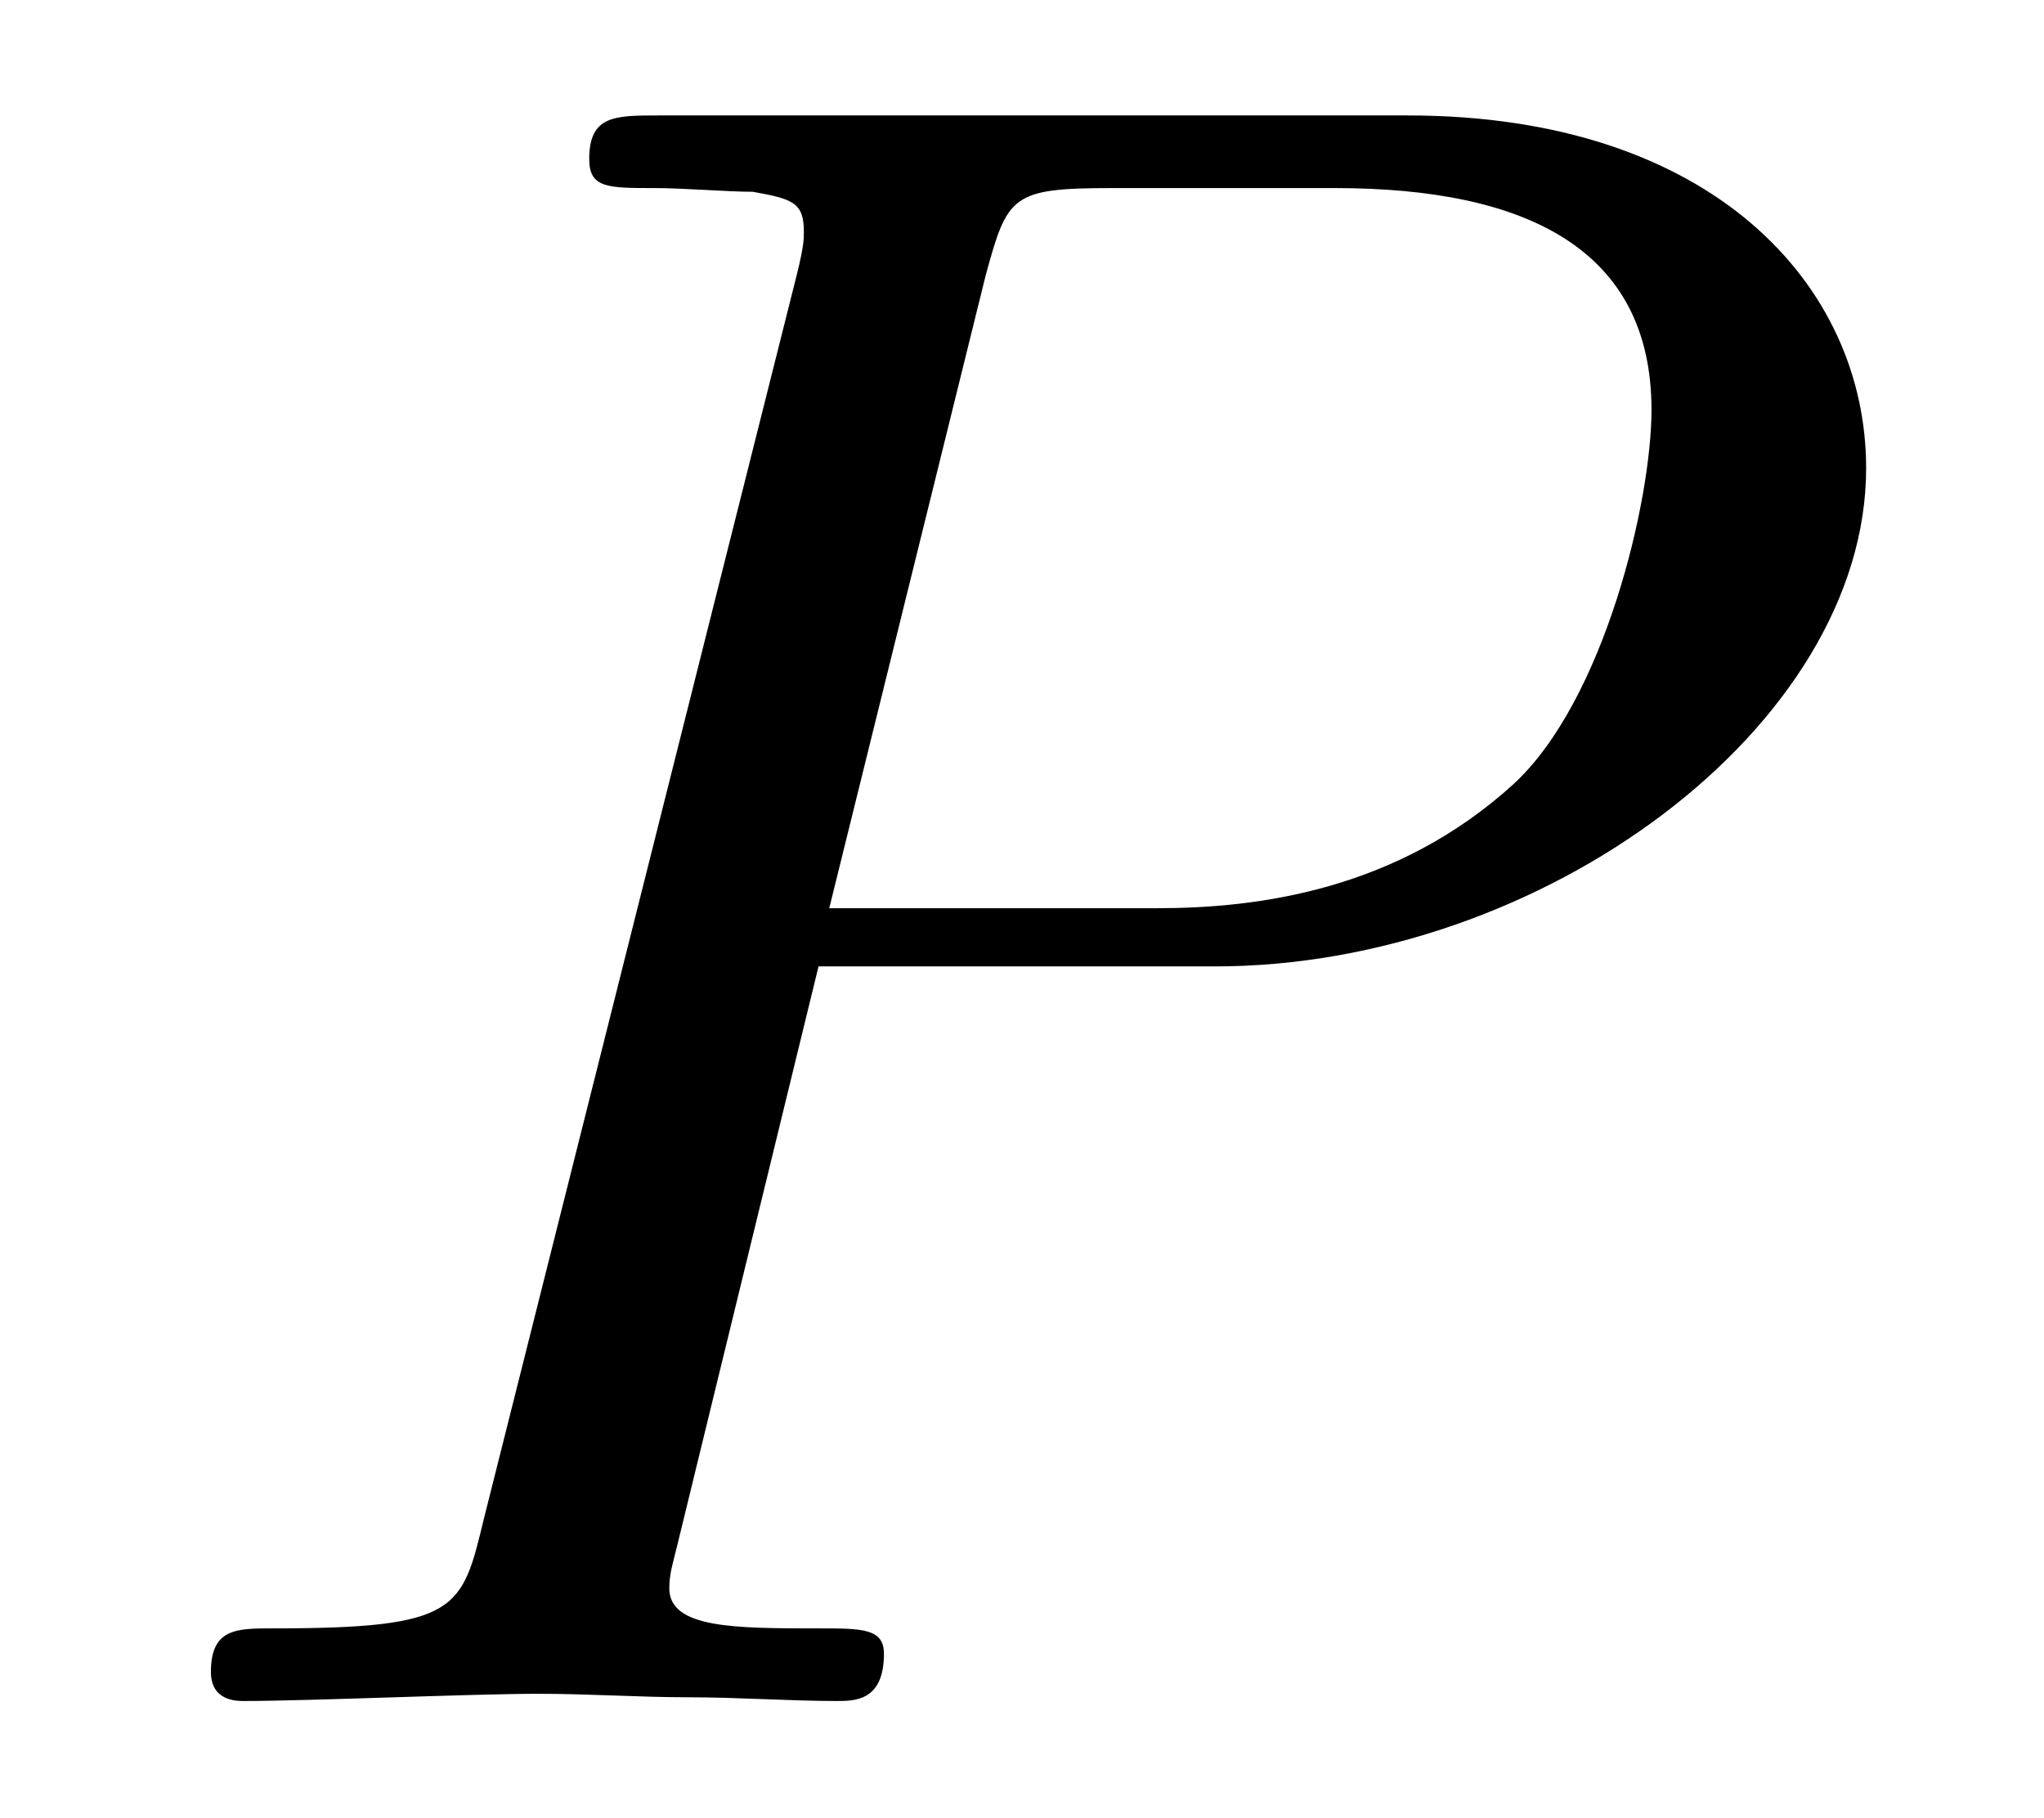
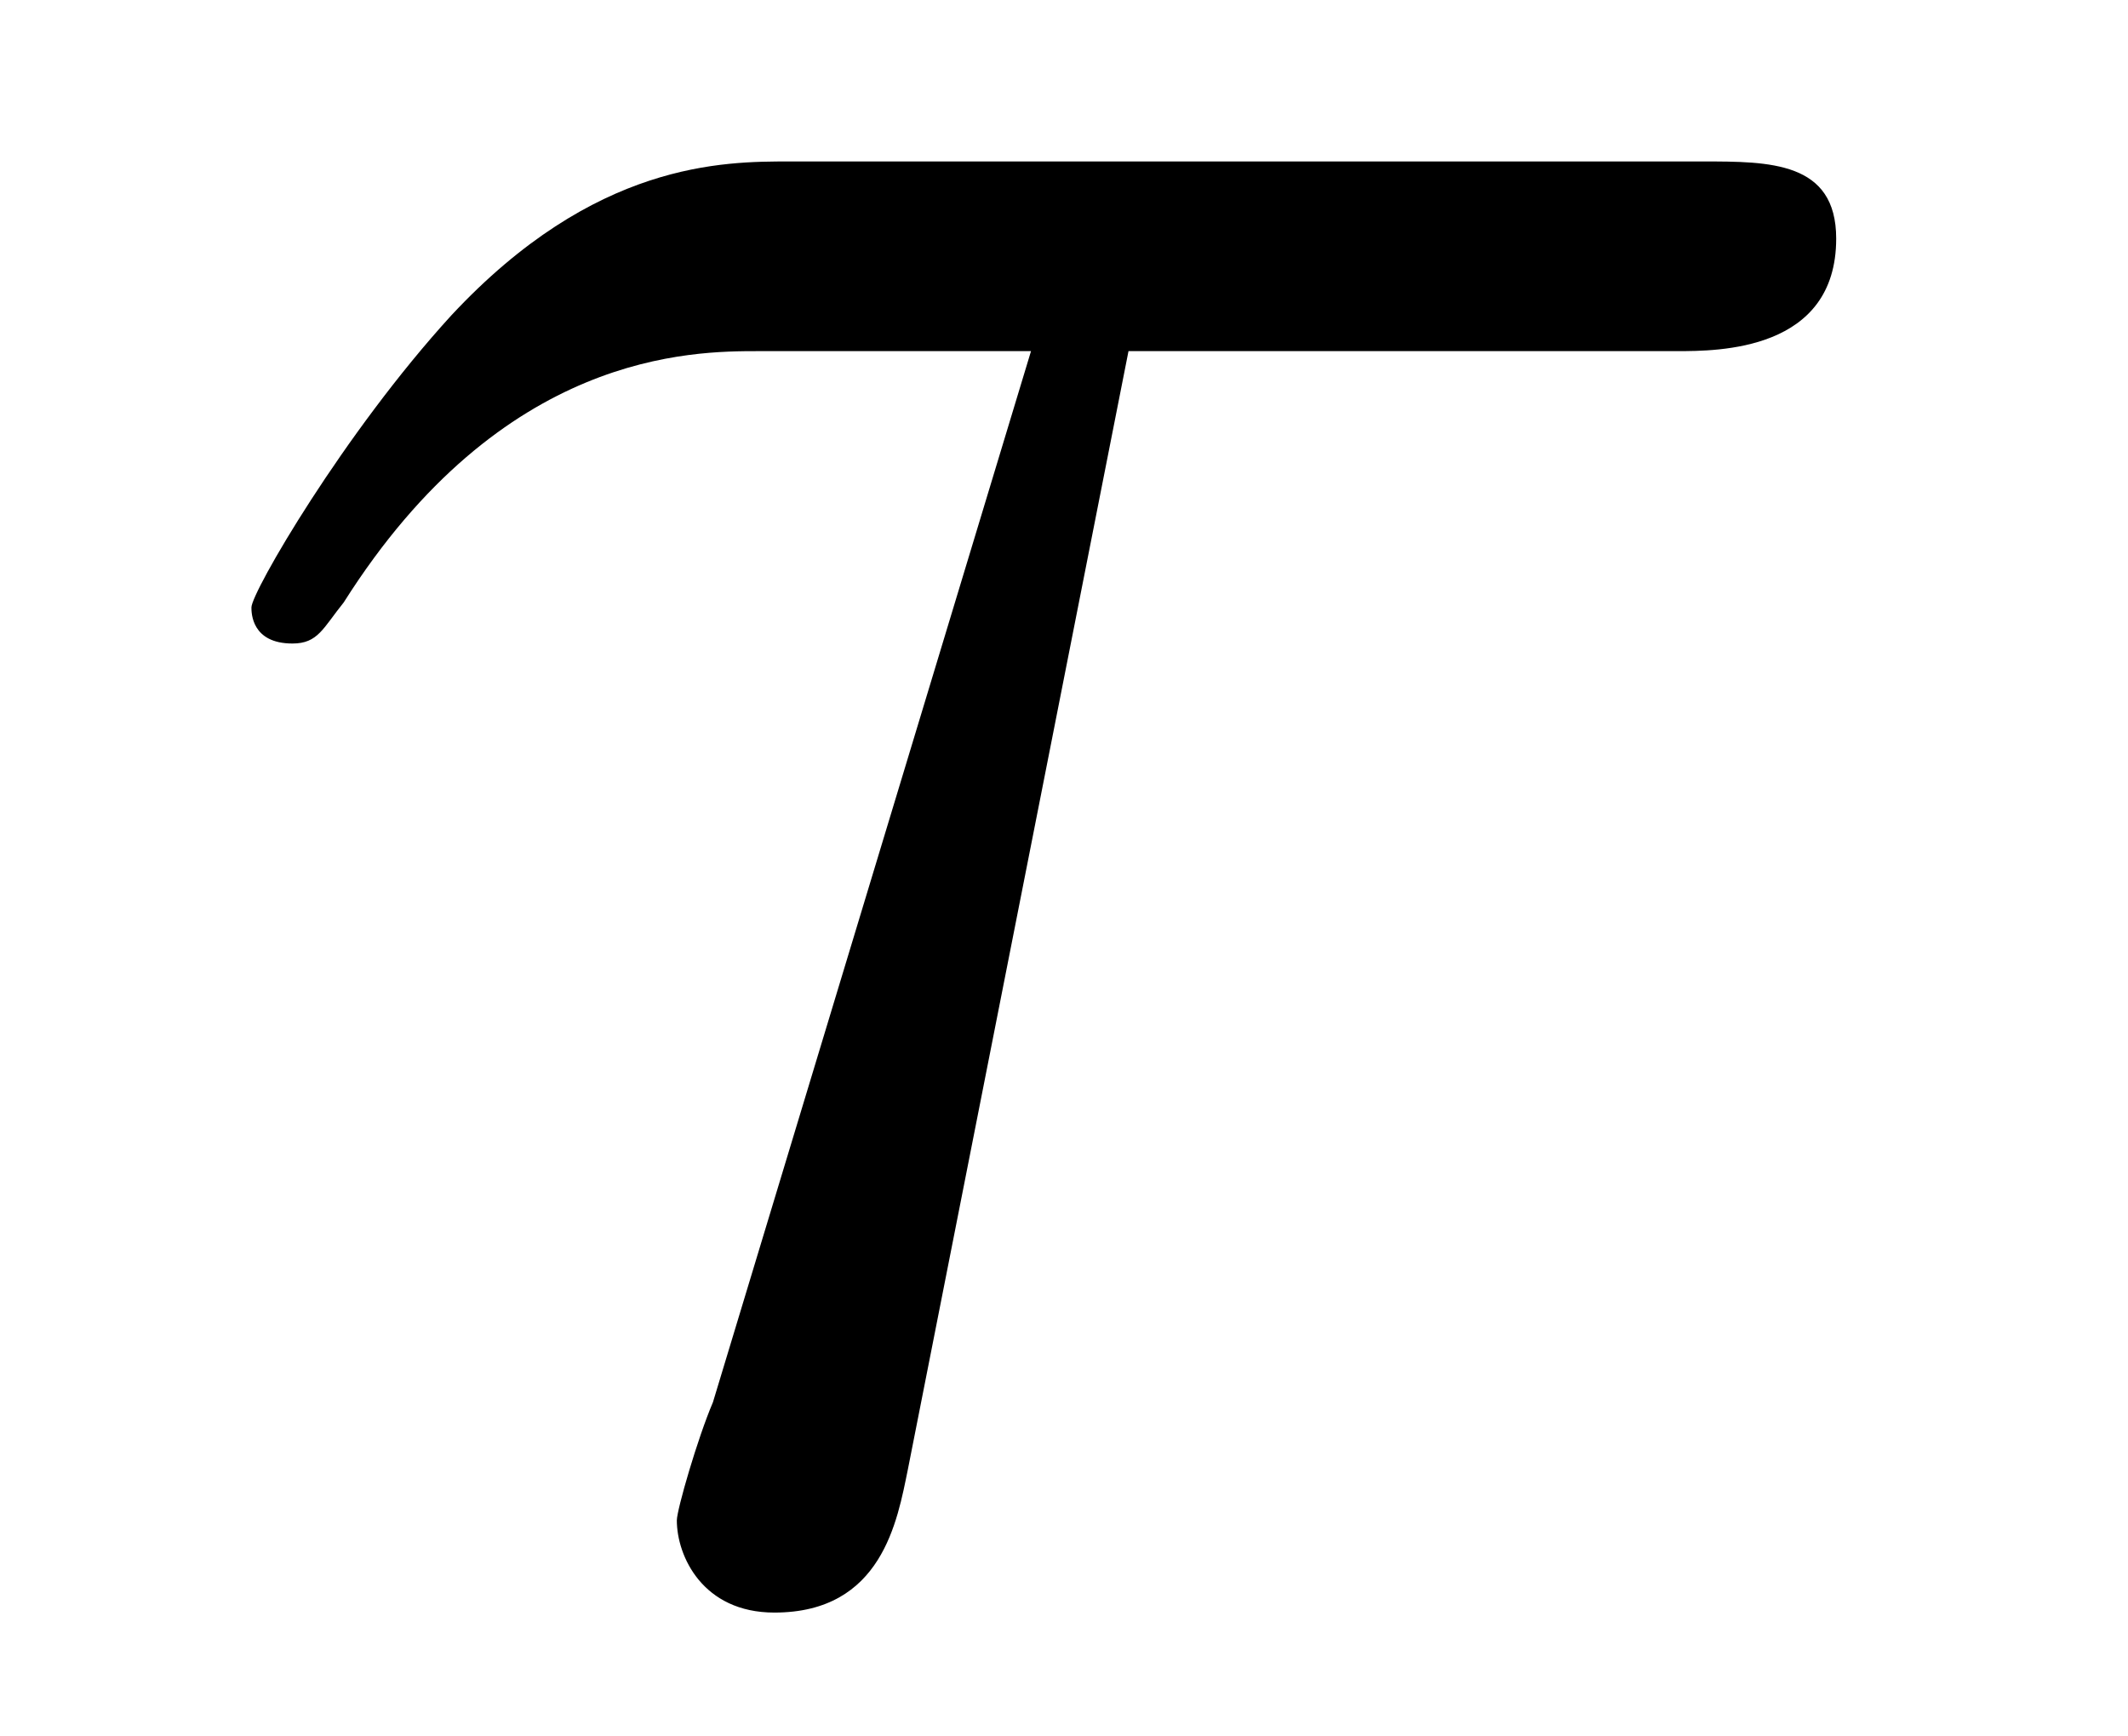
- <svg xmlns="http://www.w3.org/2000/svg" xmlns:xlink="http://www.w3.org/1999/xlink" viewBox="0 0 8.78 7.808">
+ <svg xmlns="http://www.w3.org/2000/svg" xmlns:xlink="http://www.w3.org/1999/xlink" viewBox="0 0 6.483 5.289">
  <defs>
    <g>
      <g id="glyph-0-0">
-         <path d="M 3.016 -3.156 L 4.719 -3.156 C 6.125 -3.156 7.516 -4.188 7.516 -5.297 C 7.516 -6.078 6.859 -6.812 5.547 -6.812 L 2.328 -6.812 C 2.141 -6.812 2.031 -6.812 2.031 -6.625 C 2.031 -6.5 2.109 -6.5 2.312 -6.5 C 2.438 -6.5 2.625 -6.484 2.734 -6.484 C 2.906 -6.453 2.953 -6.438 2.953 -6.312 C 2.953 -6.281 2.953 -6.25 2.922 -6.125 L 1.578 -0.781 C 1.484 -0.391 1.469 -0.312 0.672 -0.312 C 0.516 -0.312 0.406 -0.312 0.406 -0.125 C 0.406 0 0.516 0 0.547 0 C 0.828 0 1.531 -0.031 1.812 -0.031 C 2.031 -0.031 2.25 -0.016 2.453 -0.016 C 2.672 -0.016 2.891 0 3.094 0 C 3.172 0 3.297 0 3.297 -0.203 C 3.297 -0.312 3.203 -0.312 3.016 -0.312 C 2.656 -0.312 2.375 -0.312 2.375 -0.484 C 2.375 -0.547 2.391 -0.594 2.406 -0.656 Z M 3.734 -6.125 C 3.828 -6.469 3.844 -6.5 4.281 -6.5 L 5.234 -6.5 C 6.062 -6.5 6.594 -6.234 6.594 -5.547 C 6.594 -5.156 6.391 -4.297 6 -3.938 C 5.5 -3.484 4.906 -3.406 4.469 -3.406 L 3.062 -3.406 Z M 3.734 -6.125 " />
+         <path d="M 2.938 -3.719 L 4.609 -3.719 C 4.734 -3.719 5.094 -3.719 5.094 -4.062 C 5.094 -4.297 4.891 -4.297 4.688 -4.297 L 1.906 -4.297 C 1.703 -4.297 1.312 -4.297 0.875 -3.828 C 0.547 -3.469 0.266 -2.984 0.266 -2.938 C 0.266 -2.922 0.266 -2.828 0.391 -2.828 C 0.469 -2.828 0.484 -2.875 0.547 -2.953 C 1.031 -3.719 1.609 -3.719 1.812 -3.719 L 2.641 -3.719 L 1.672 -0.516 C 1.625 -0.406 1.562 -0.188 1.562 -0.156 C 1.562 -0.047 1.641 0.125 1.859 0.125 C 2.188 0.125 2.234 -0.156 2.266 -0.312 Z M 2.938 -3.719 " />
      </g>
    </g>
  </defs>
  <g fill="rgb(0%, 0%, 0%)" fill-opacity="1">
-     <use xlink:href="#glyph-0-0" x="0.5" y="7.308" />
+     <use xlink:href="#glyph-0-0" x="0.5" y="4.789" />
  </g>
</svg>
